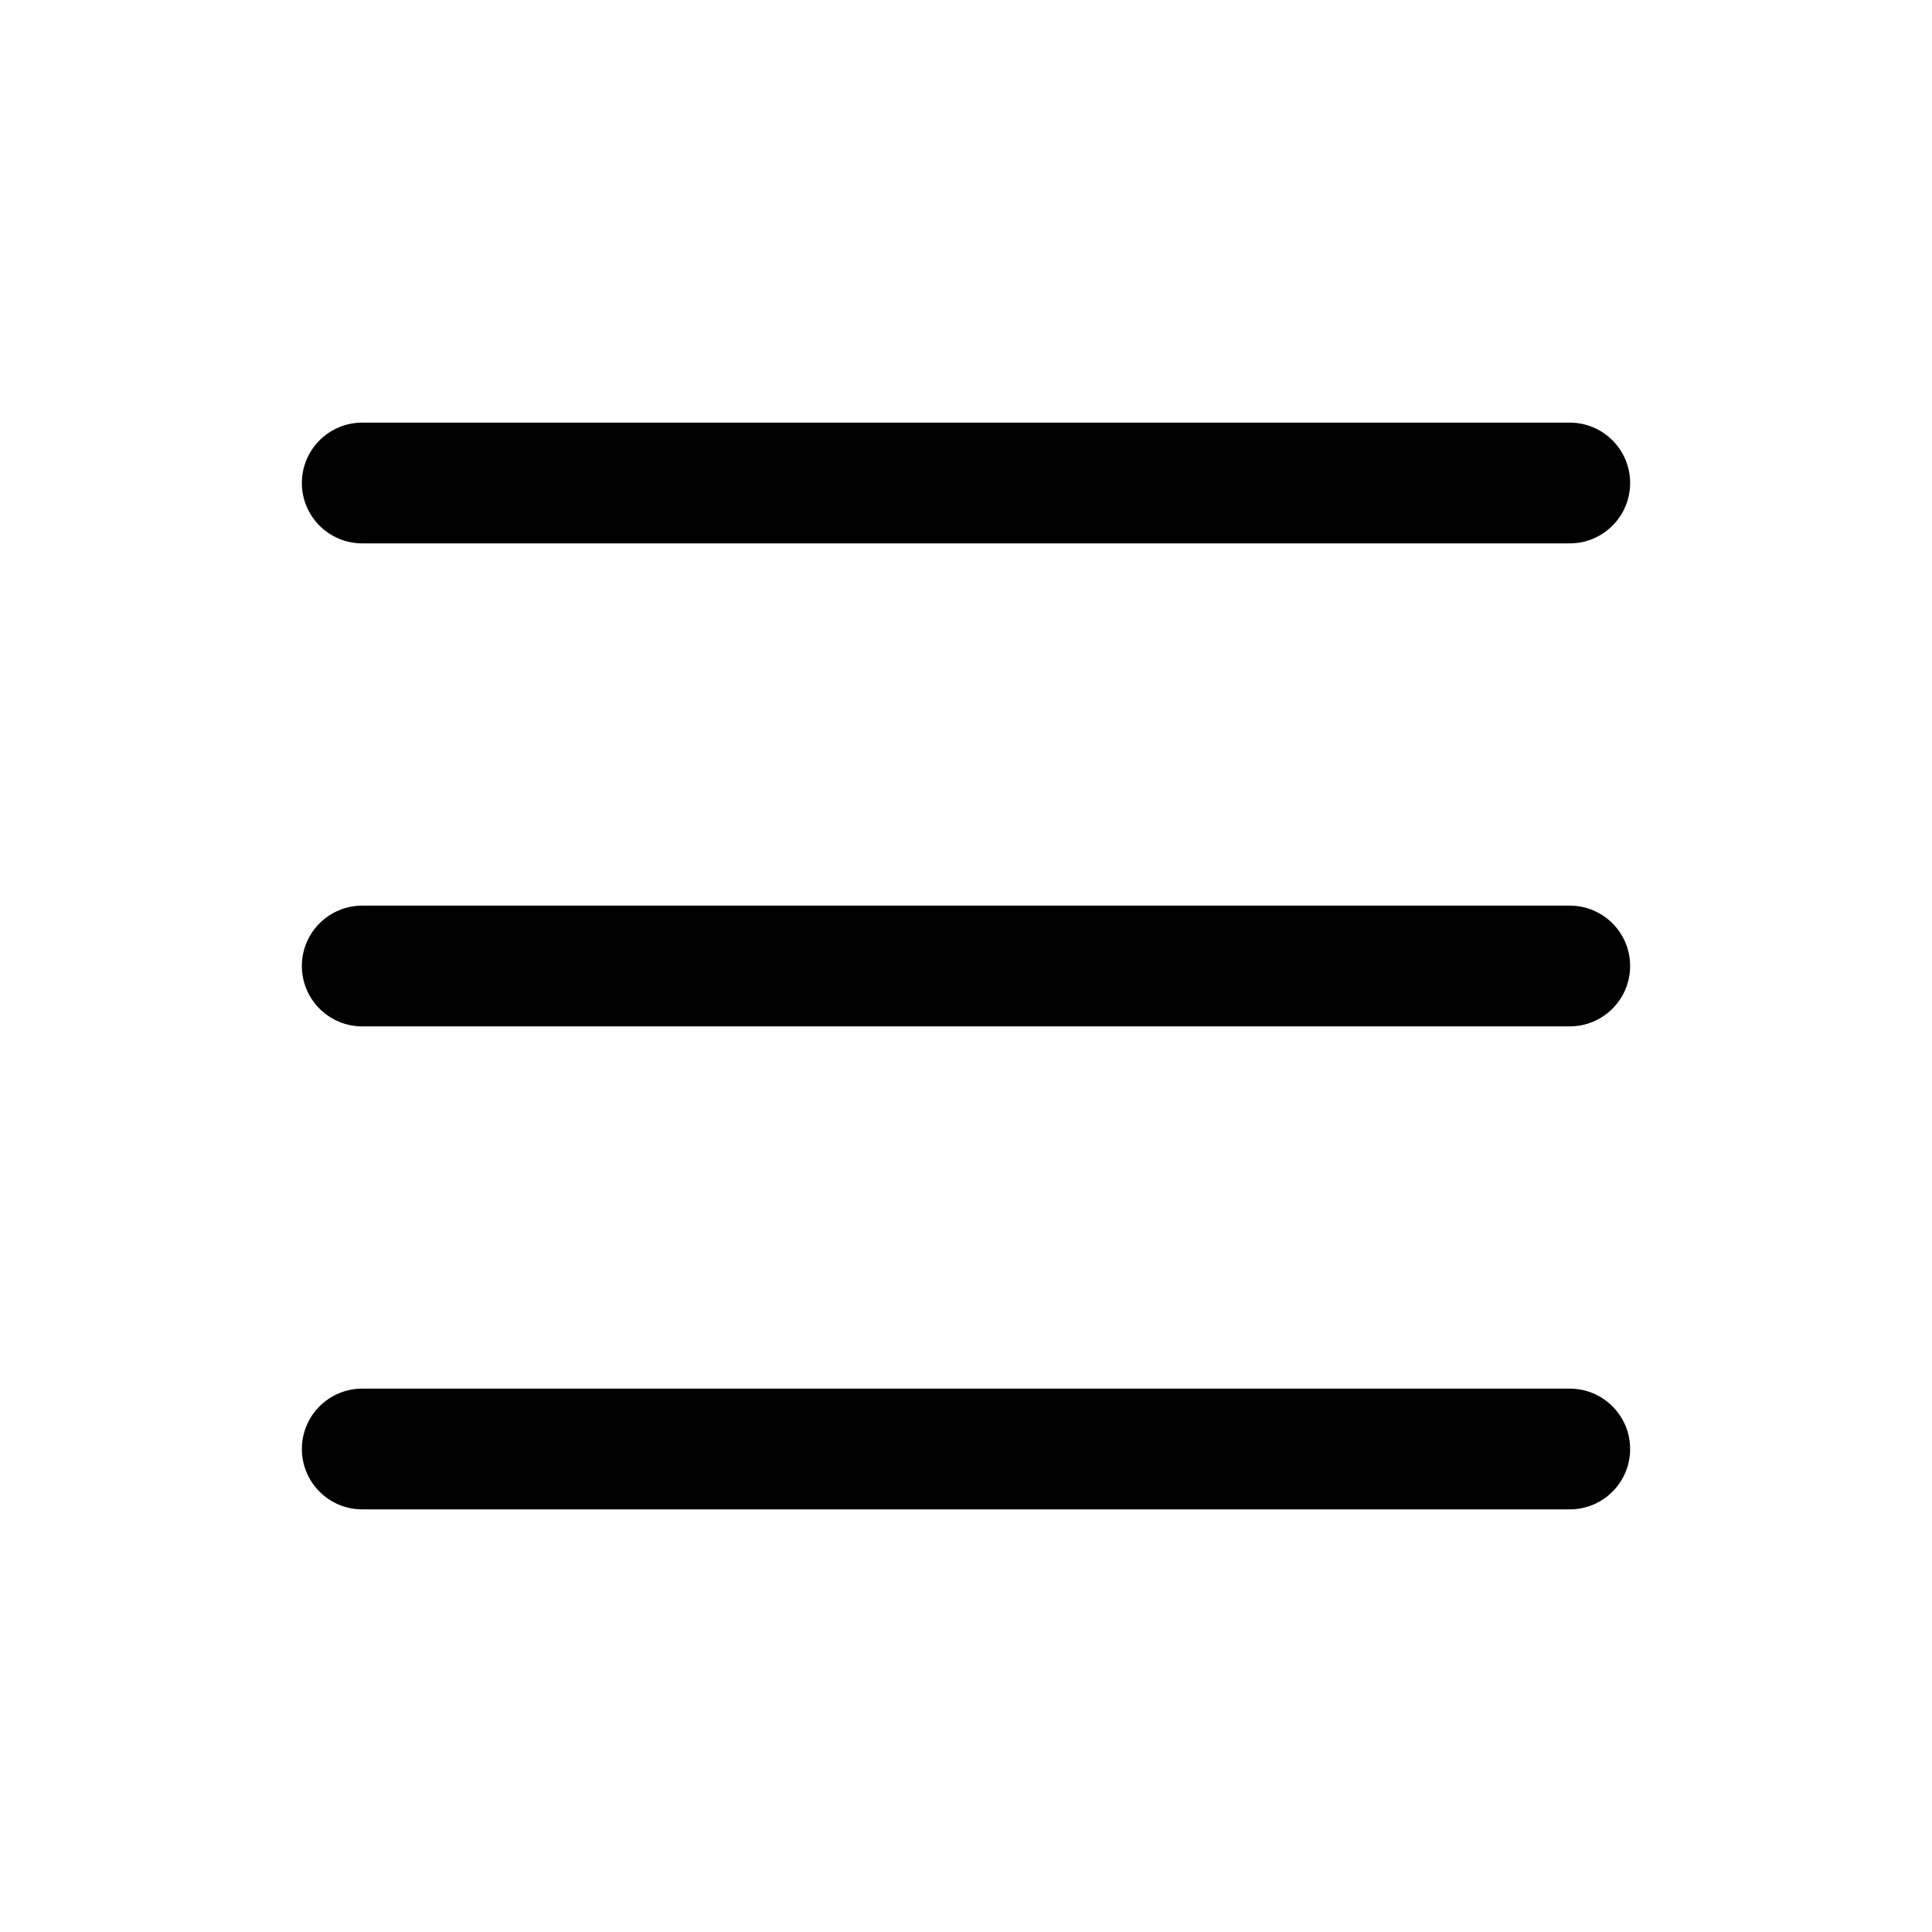
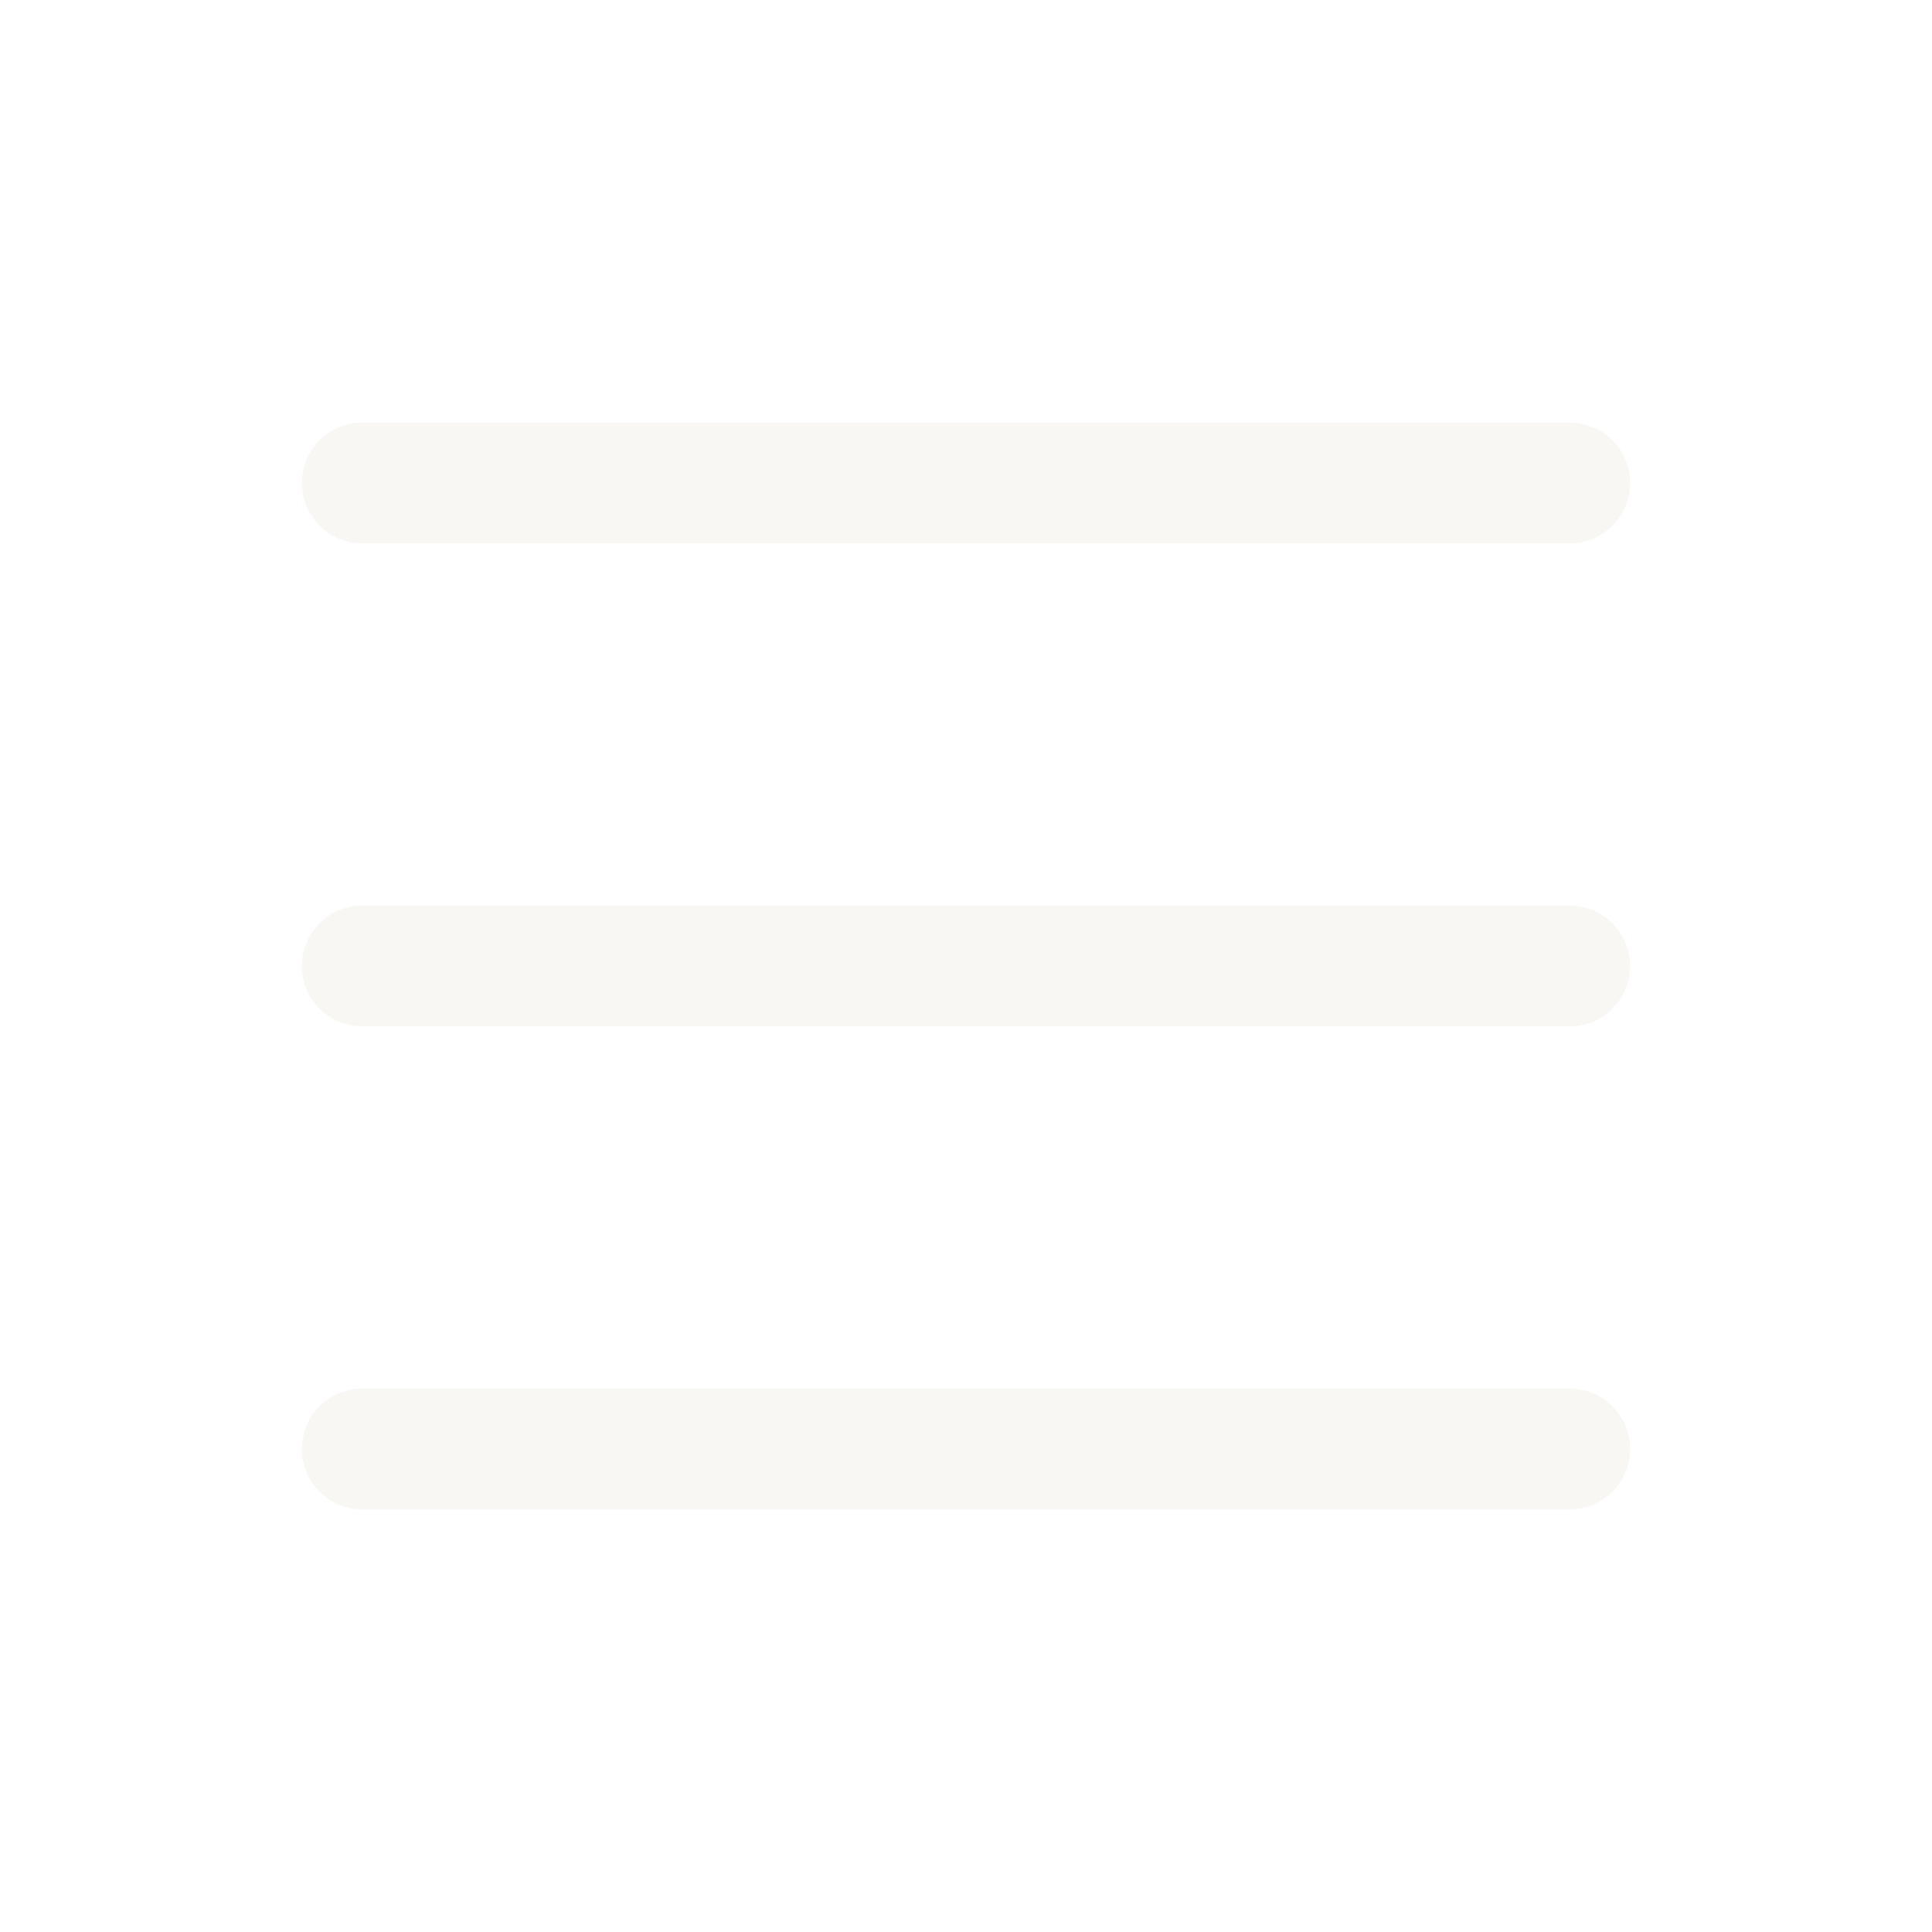
- <svg xmlns="http://www.w3.org/2000/svg" width="16" height="16" fill="currentColor" class="bi bi-list" viewBox="0 0 16 16">
+ <svg xmlns="http://www.w3.org/2000/svg" width="16" height="16" fill="#f8f7f4" class="bi bi-list" viewBox="0 0 16 16">
  <path fill-rule="evenodd" d="M2.5 12a.5.5 0 0 1 .5-.5h10a.5.5 0 0 1 0 1H3a.5.5 0 0 1-.5-.5m0-4a.5.5 0 0 1 .5-.5h10a.5.5 0 0 1 0 1H3a.5.5 0 0 1-.5-.5m0-4a.5.5 0 0 1 .5-.5h10a.5.5 0 0 1 0 1H3a.5.5 0 0 1-.5-.5" />
</svg>
